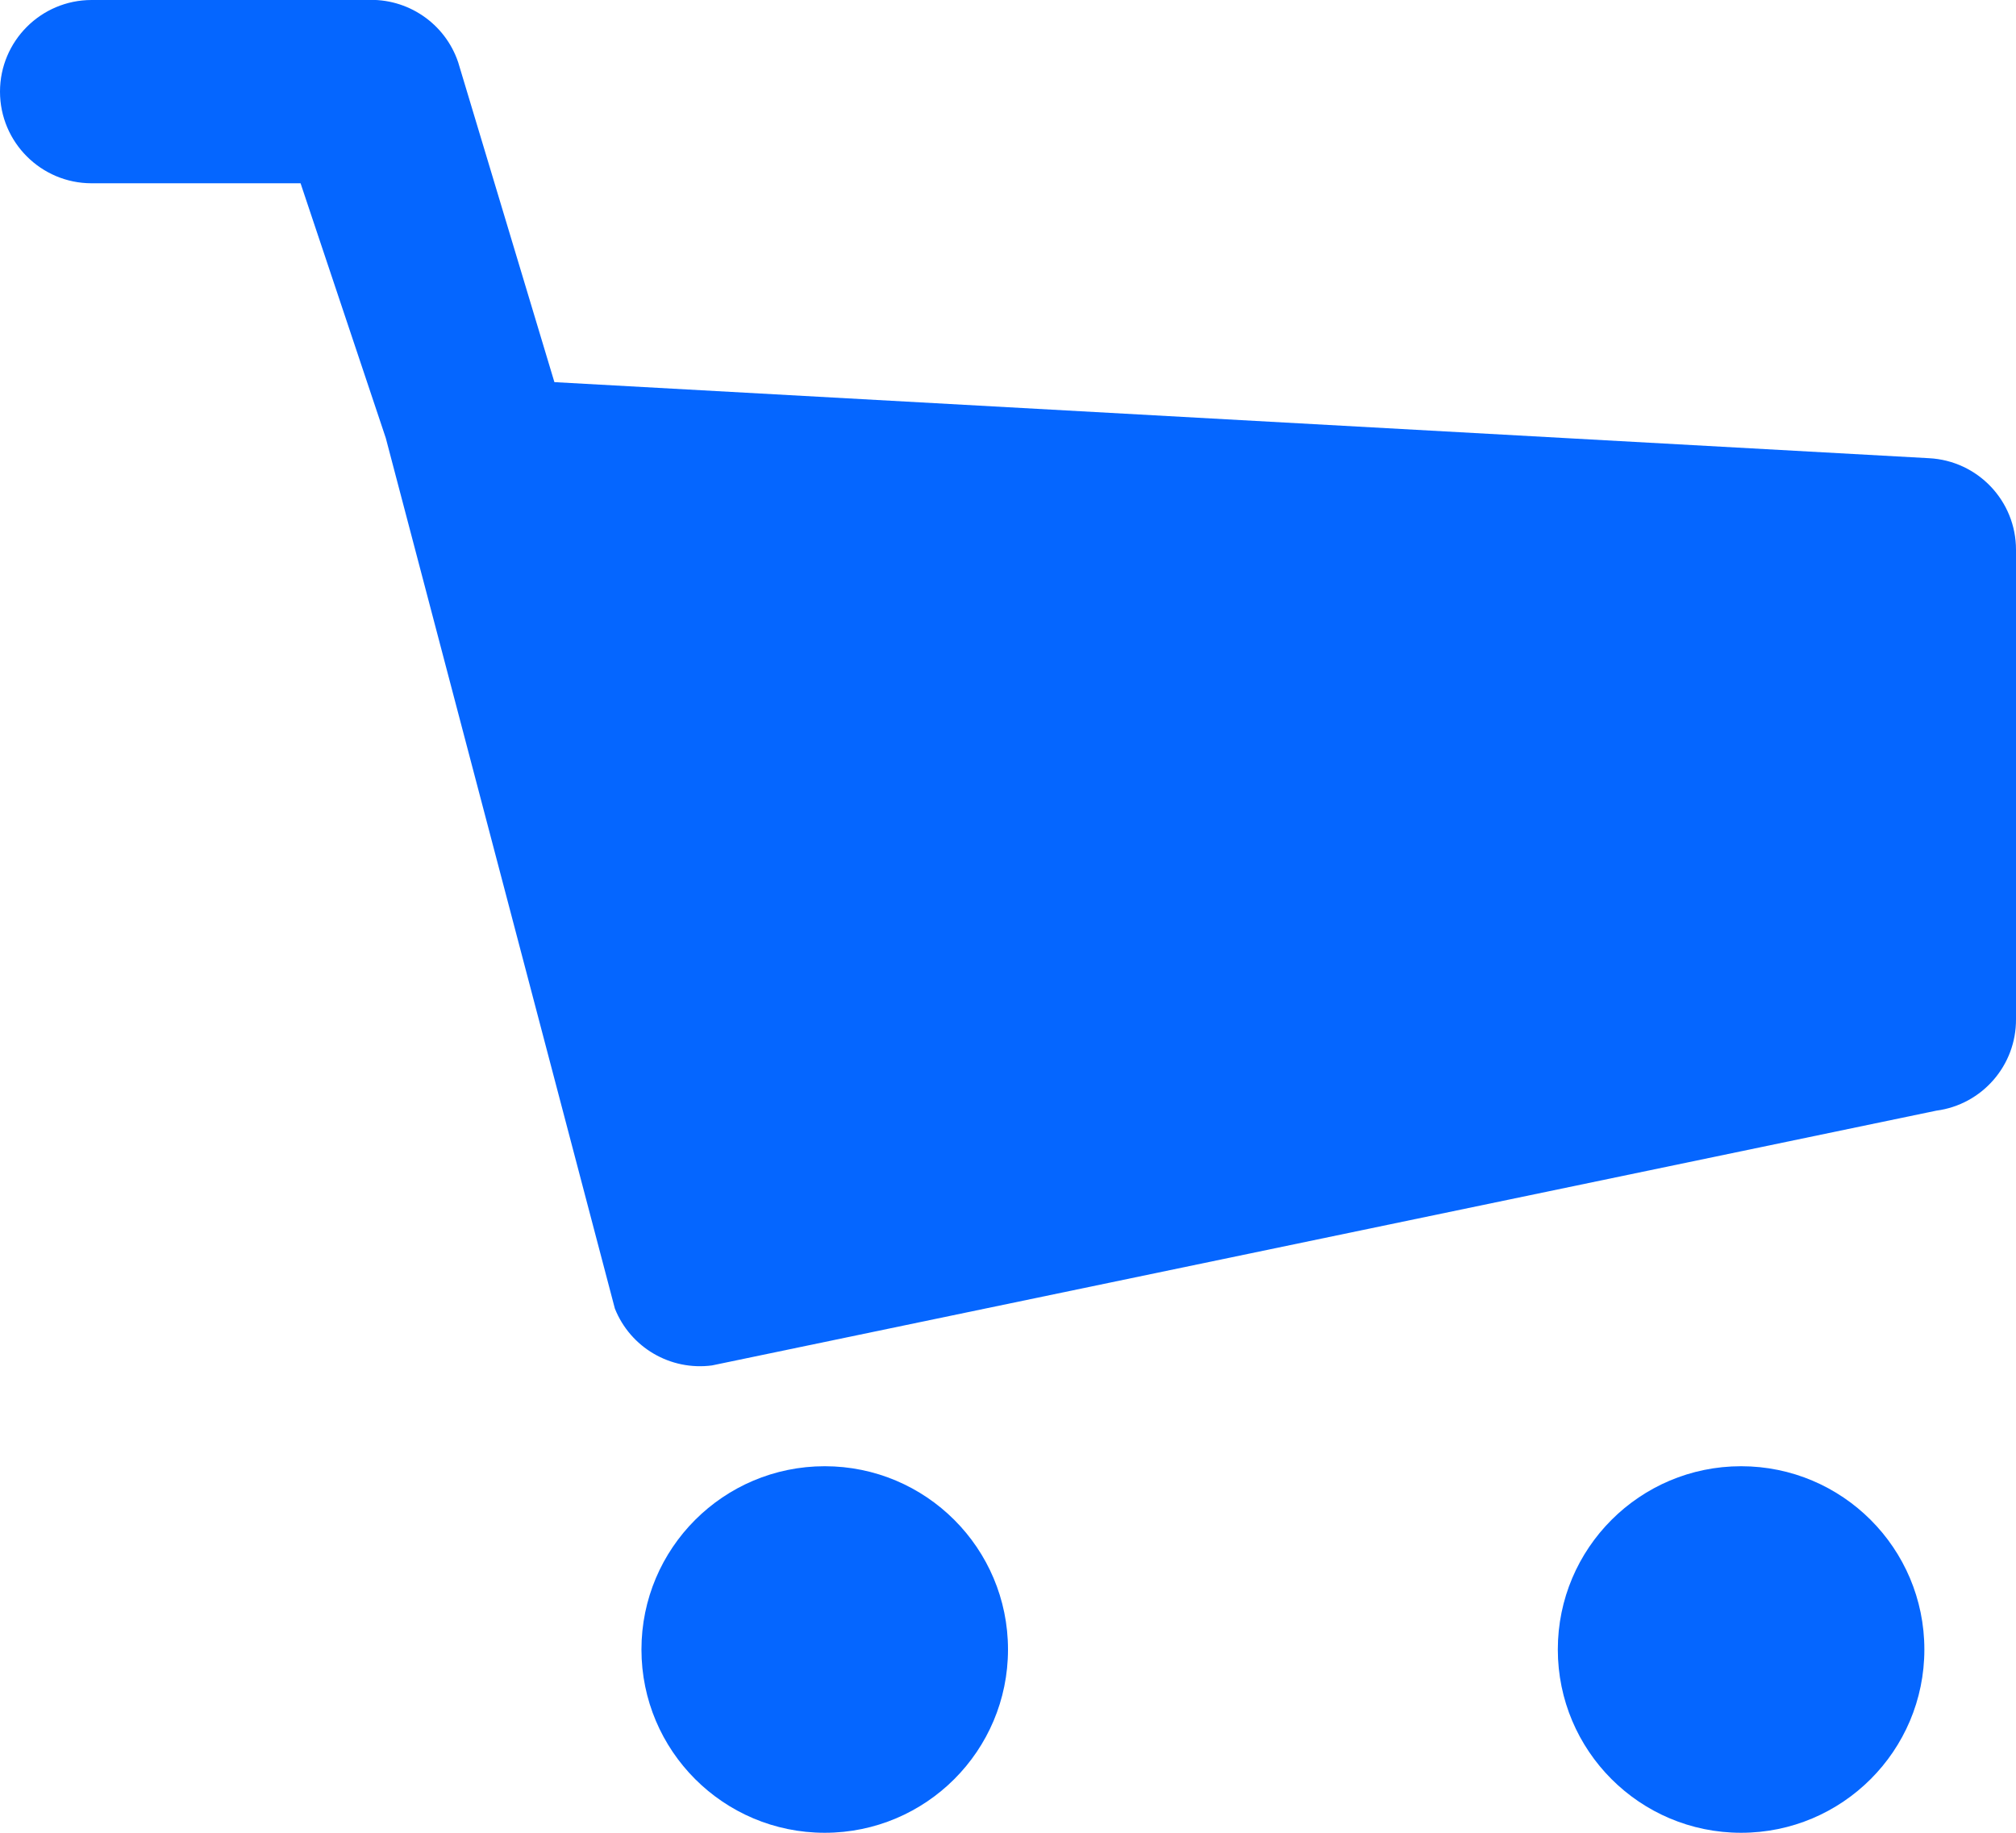
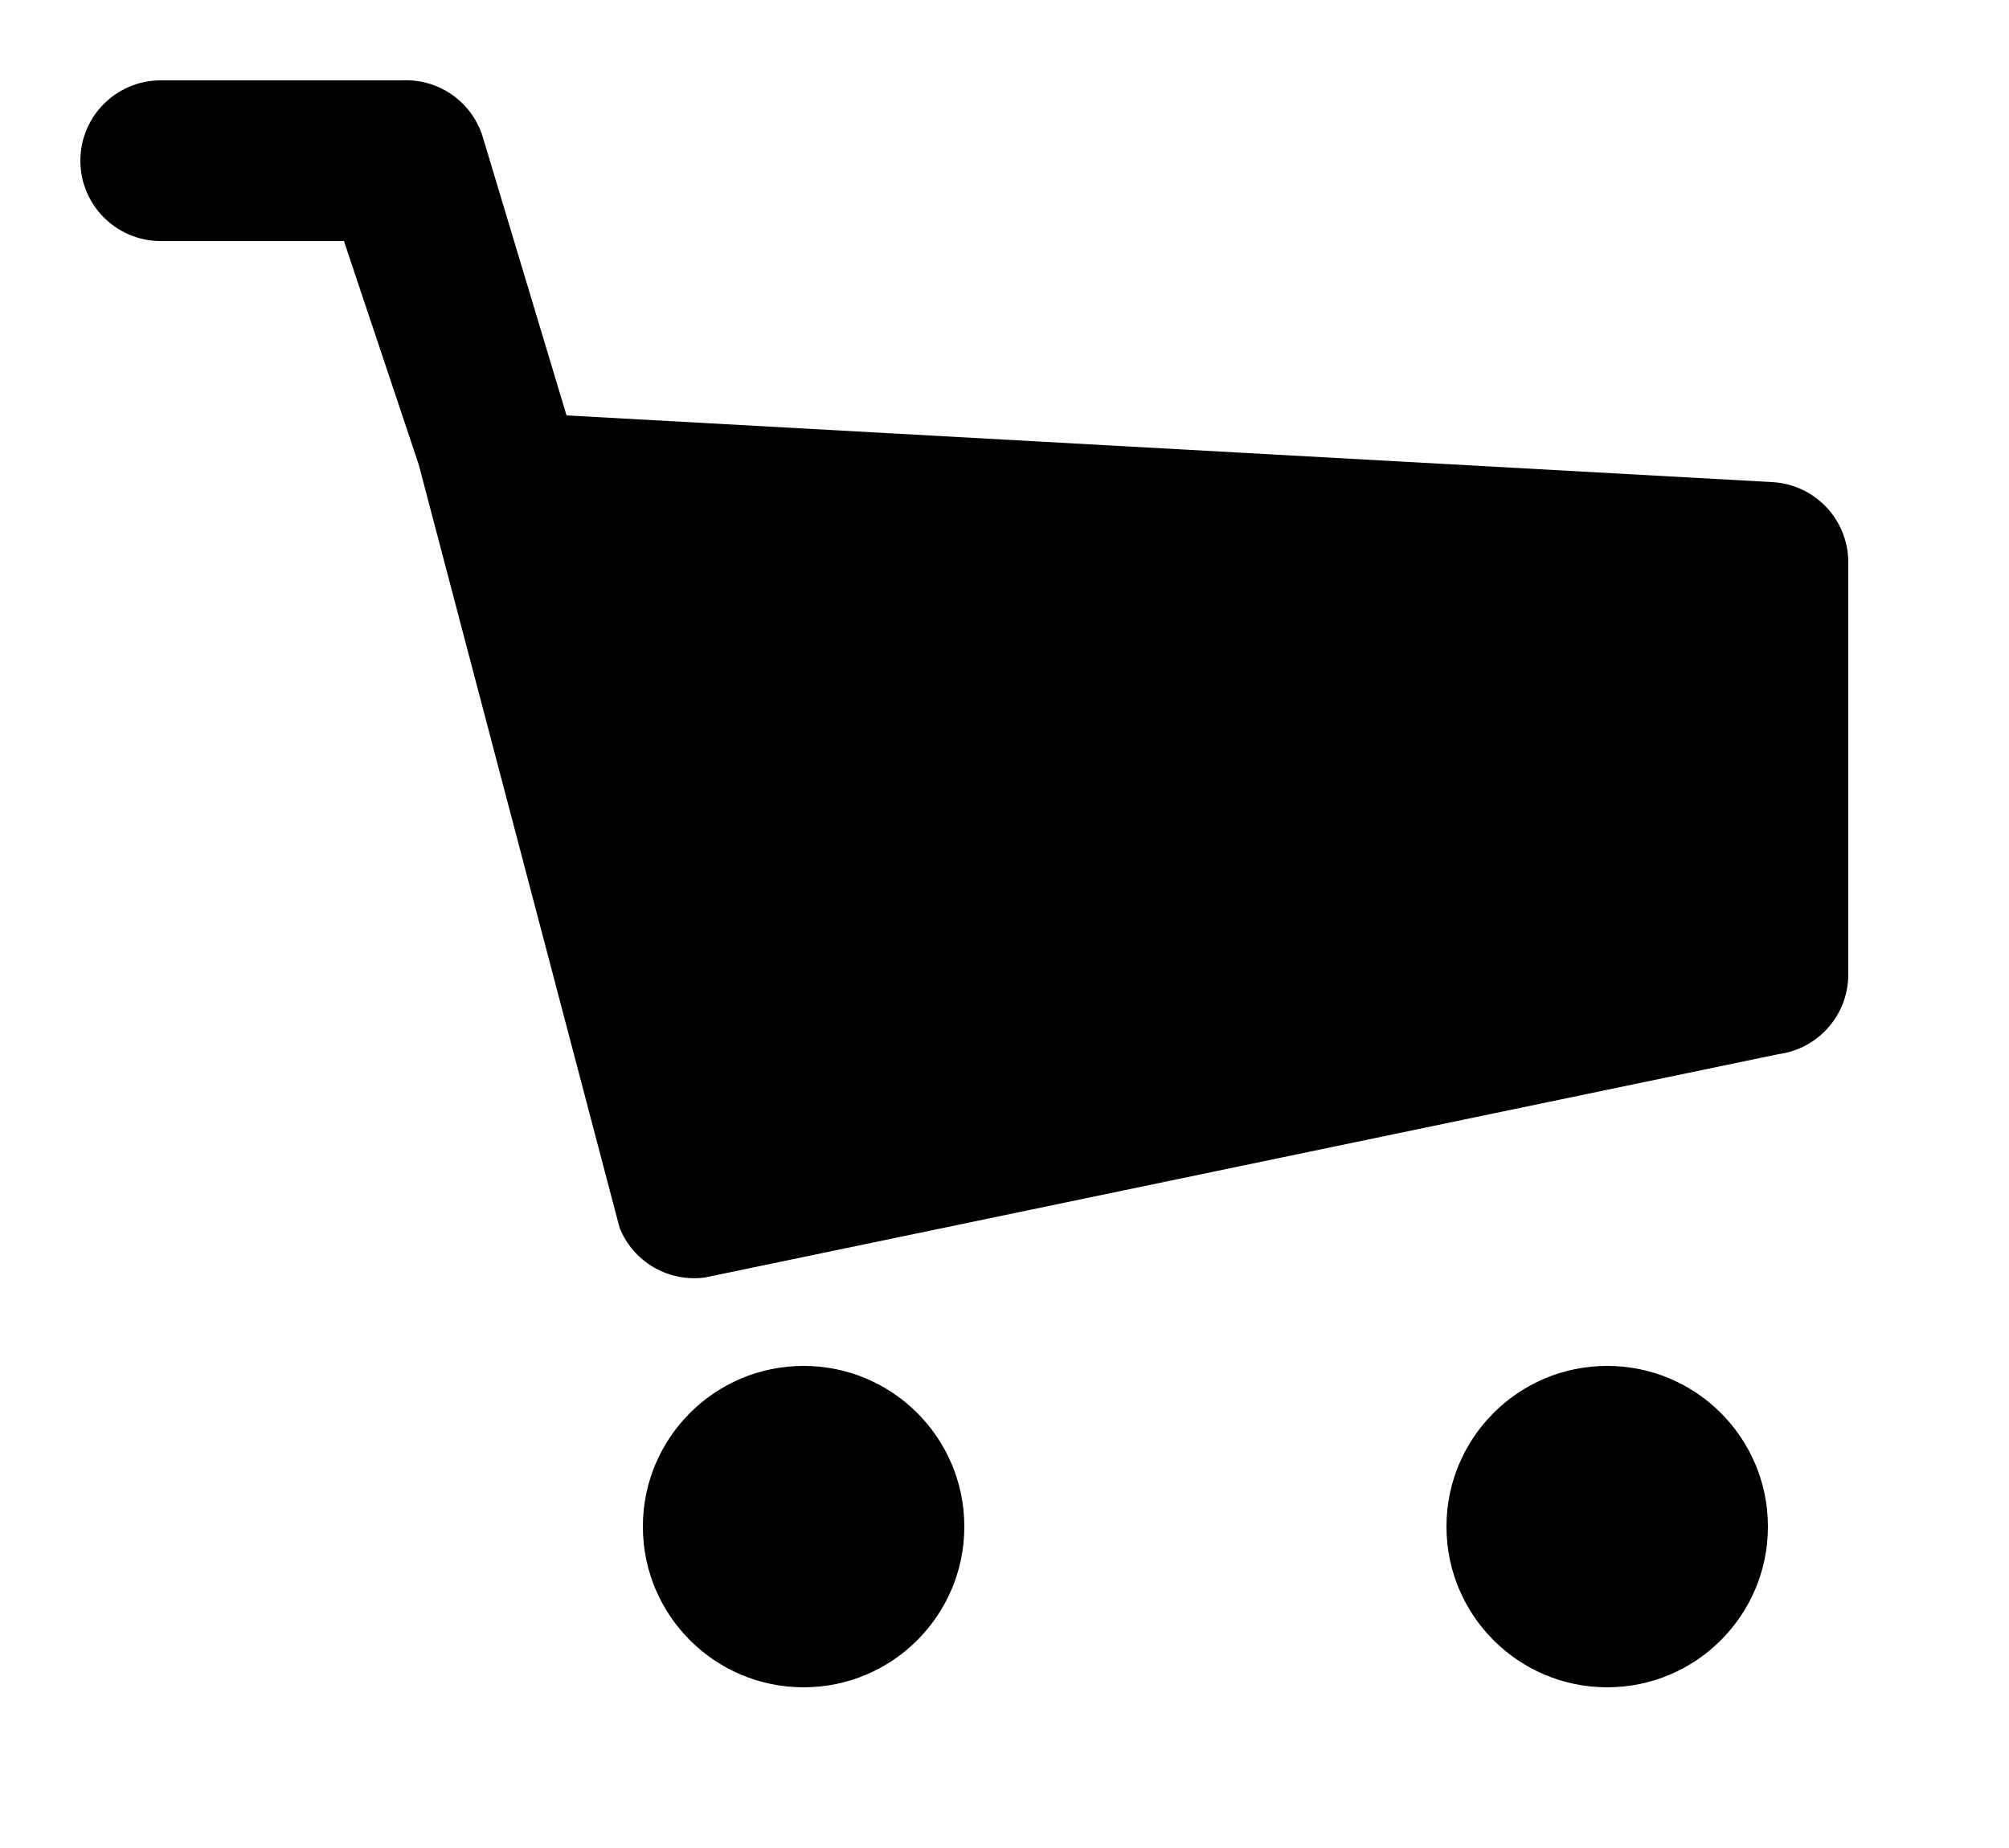
- <svg xmlns="http://www.w3.org/2000/svg" width="22px" height="20px" viewBox="0 0 22 20" version="1.1">
-   <g id="Page-1" stroke="none" stroke-width="1" fill="none" fill-rule="evenodd">
-     <g id="1440" transform="translate(-666, -747)">
-       <g id="cart" transform="translate(666, 745)">
-         <rect id="Rectangle" x="0" y="0" width="24" height="24" />
-         <circle id="Oval" fill="#0566ff" fill-rule="nonzero" cx="19" cy="20" r="2" />
-         <circle id="Oval" fill="#0566ff" fill-rule="nonzero" cx="9" cy="20" r="2" />
-         <path d="M21.05,7 L6.05,6.17 L5,2.68 C4.857,2.255 4.448,1.977 4,2 L1,2 C0.448,2 6.76353751e-17,2.448 0,3 C-6.76353751e-17,3.552 0.448,4 1,4 L3.28,4 L4.21,6.78 L6.71,16.28 C6.88,16.705 7.316,16.96 7.77,16.9 L21.13,14.12 C21.631,14.054 22.004,13.625 22,13.12 L22,8 C22.001,7.467 21.583,7.027 21.05,7 Z" id="Path" fill="#0566ff" fill-rule="nonzero" />
-       </g>
-     </g>
+ <svg xmlns="http://www.w3.org/2000/svg" width="25" height="23">
+   <g transform="translate(1 -1)">
+     <circle fill="#000" fill-rule="nonzero" cx="19" cy="20" r="2" />
+     <circle fill="#000" fill-rule="nonzero" cx="9" cy="20" r="2" />
+     <path d="M21.05 7l-15-.83L5 2.68A1 1 0 0 0 4 2H1a1 1 0 1 0 0 2h2.28l.93 2.78 2.5 9.5a1 1 0 0 0 1.06.62l13.36-2.78a1 1 0 0 0 .87-1V8a1 1 0 0 0-.95-1z" fill="#000" fill-rule="nonzero" />
  </g>
</svg>
